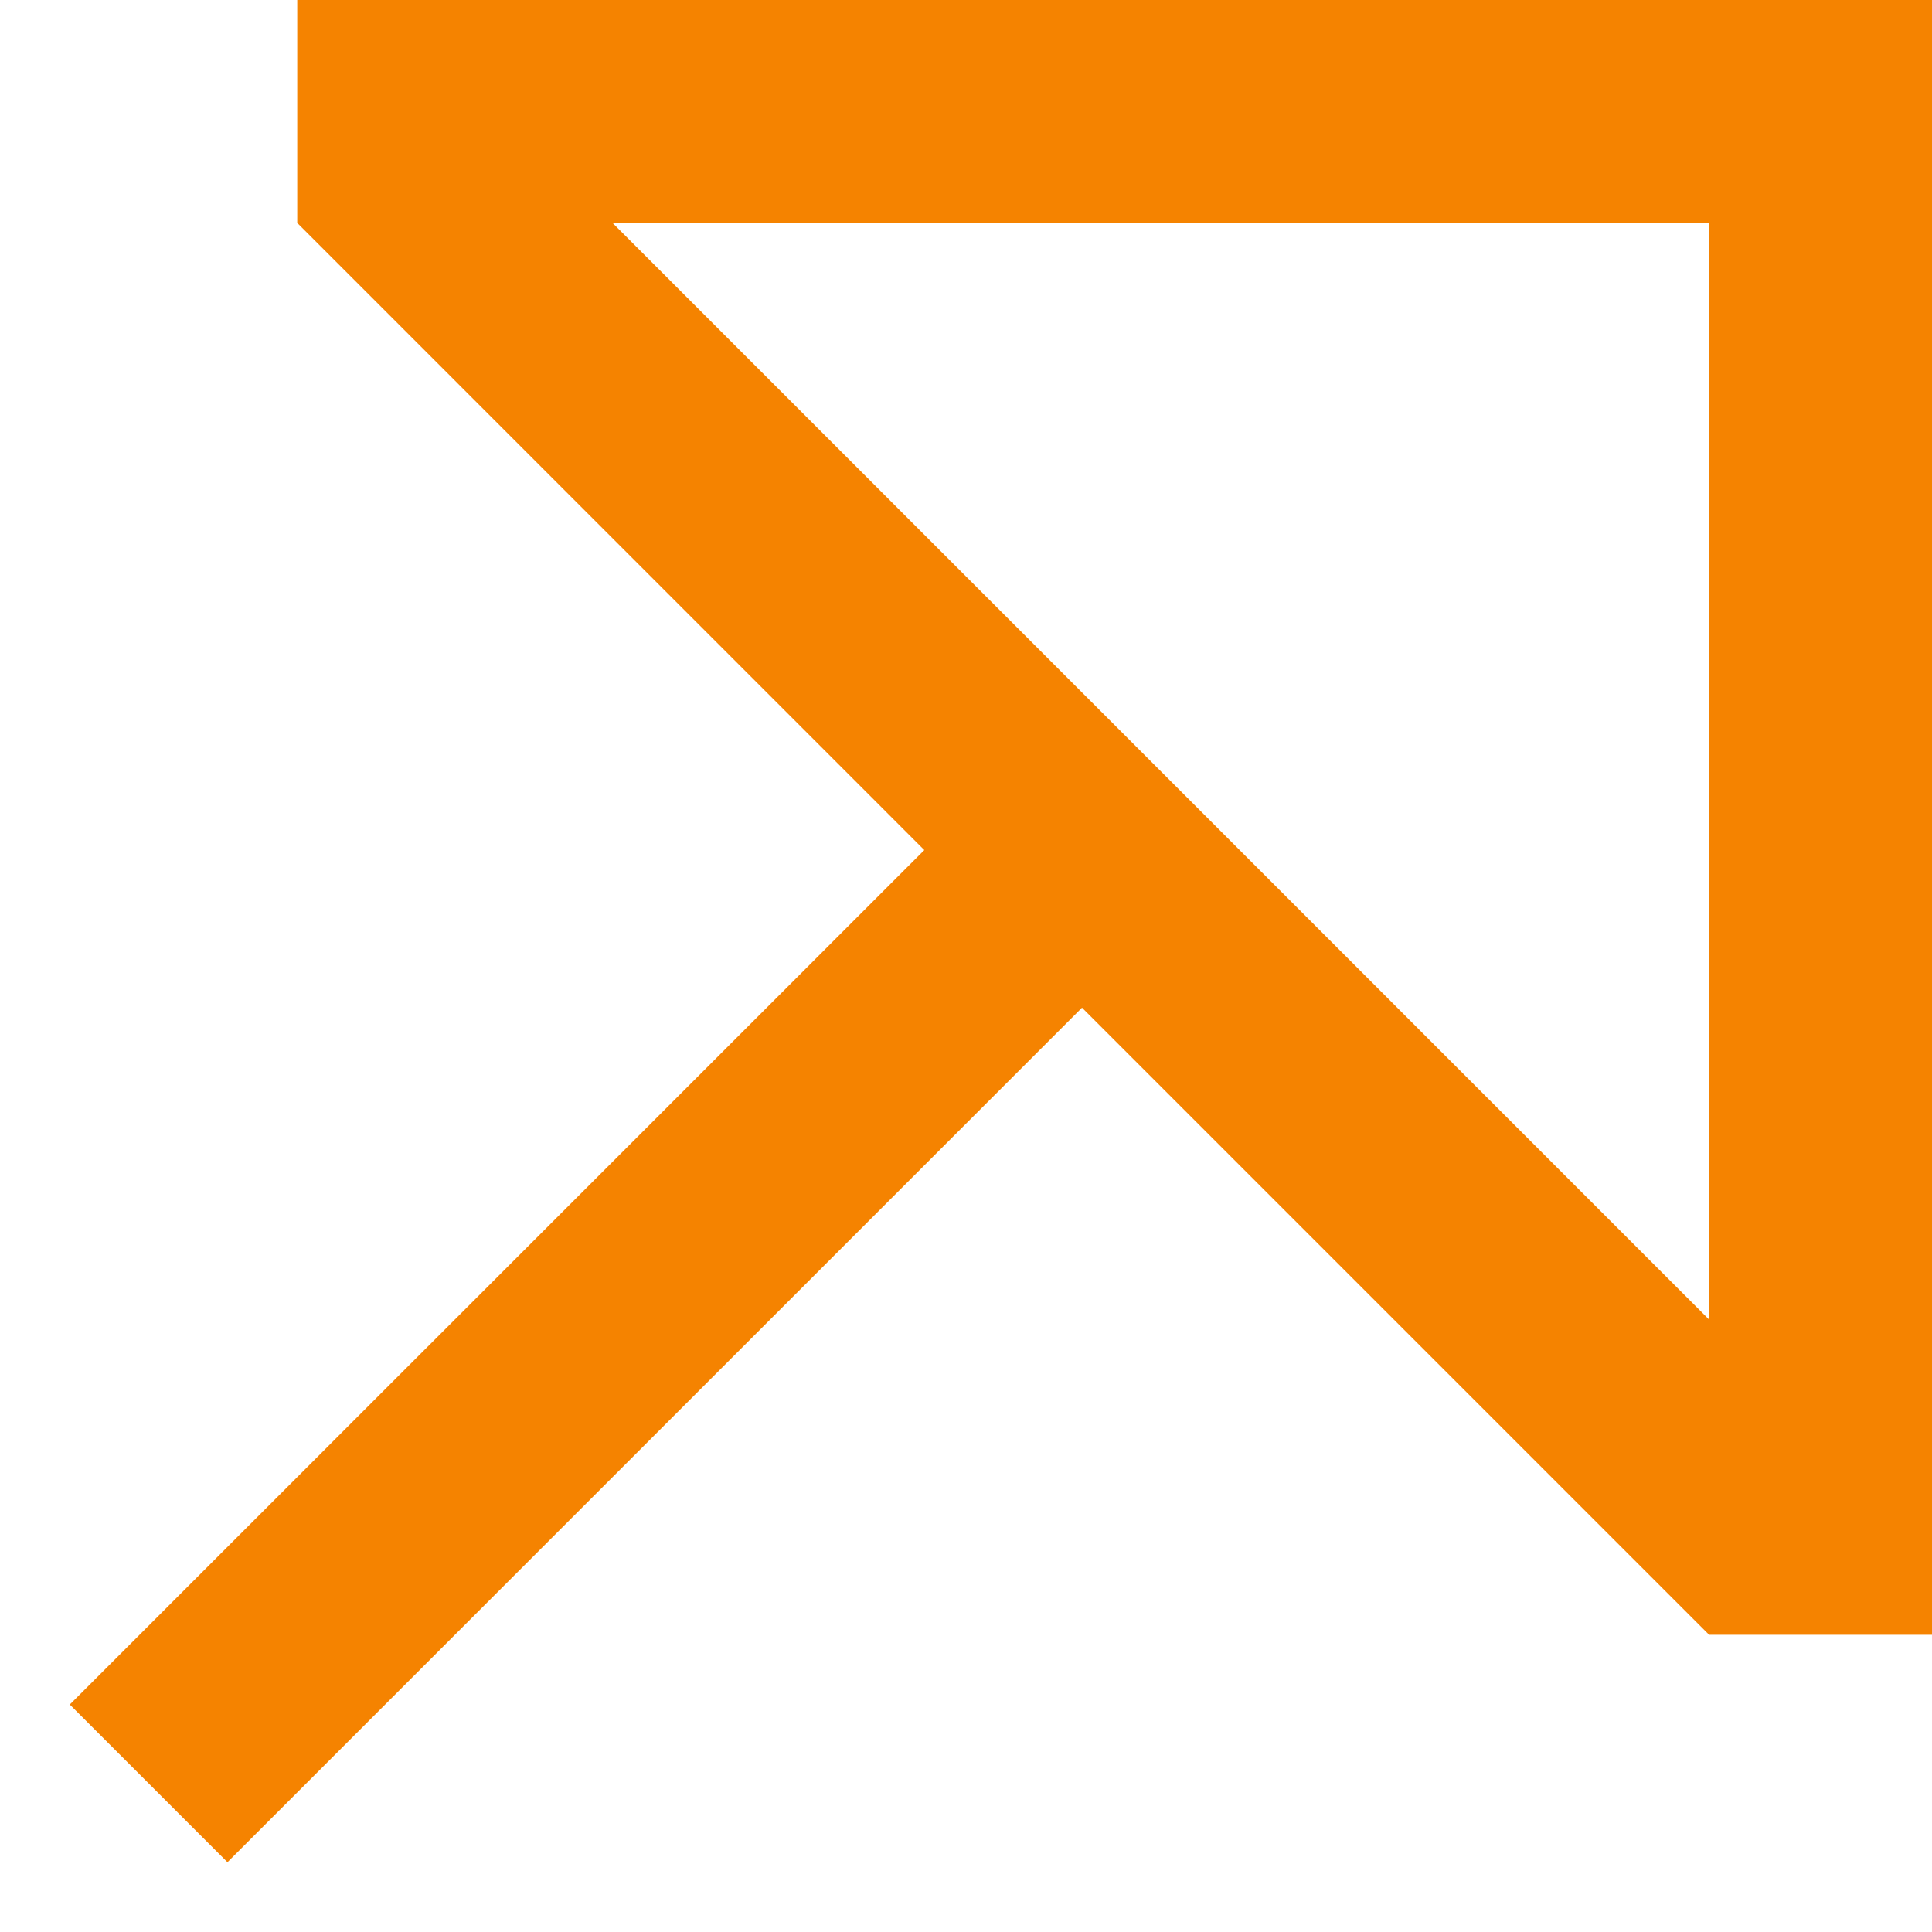
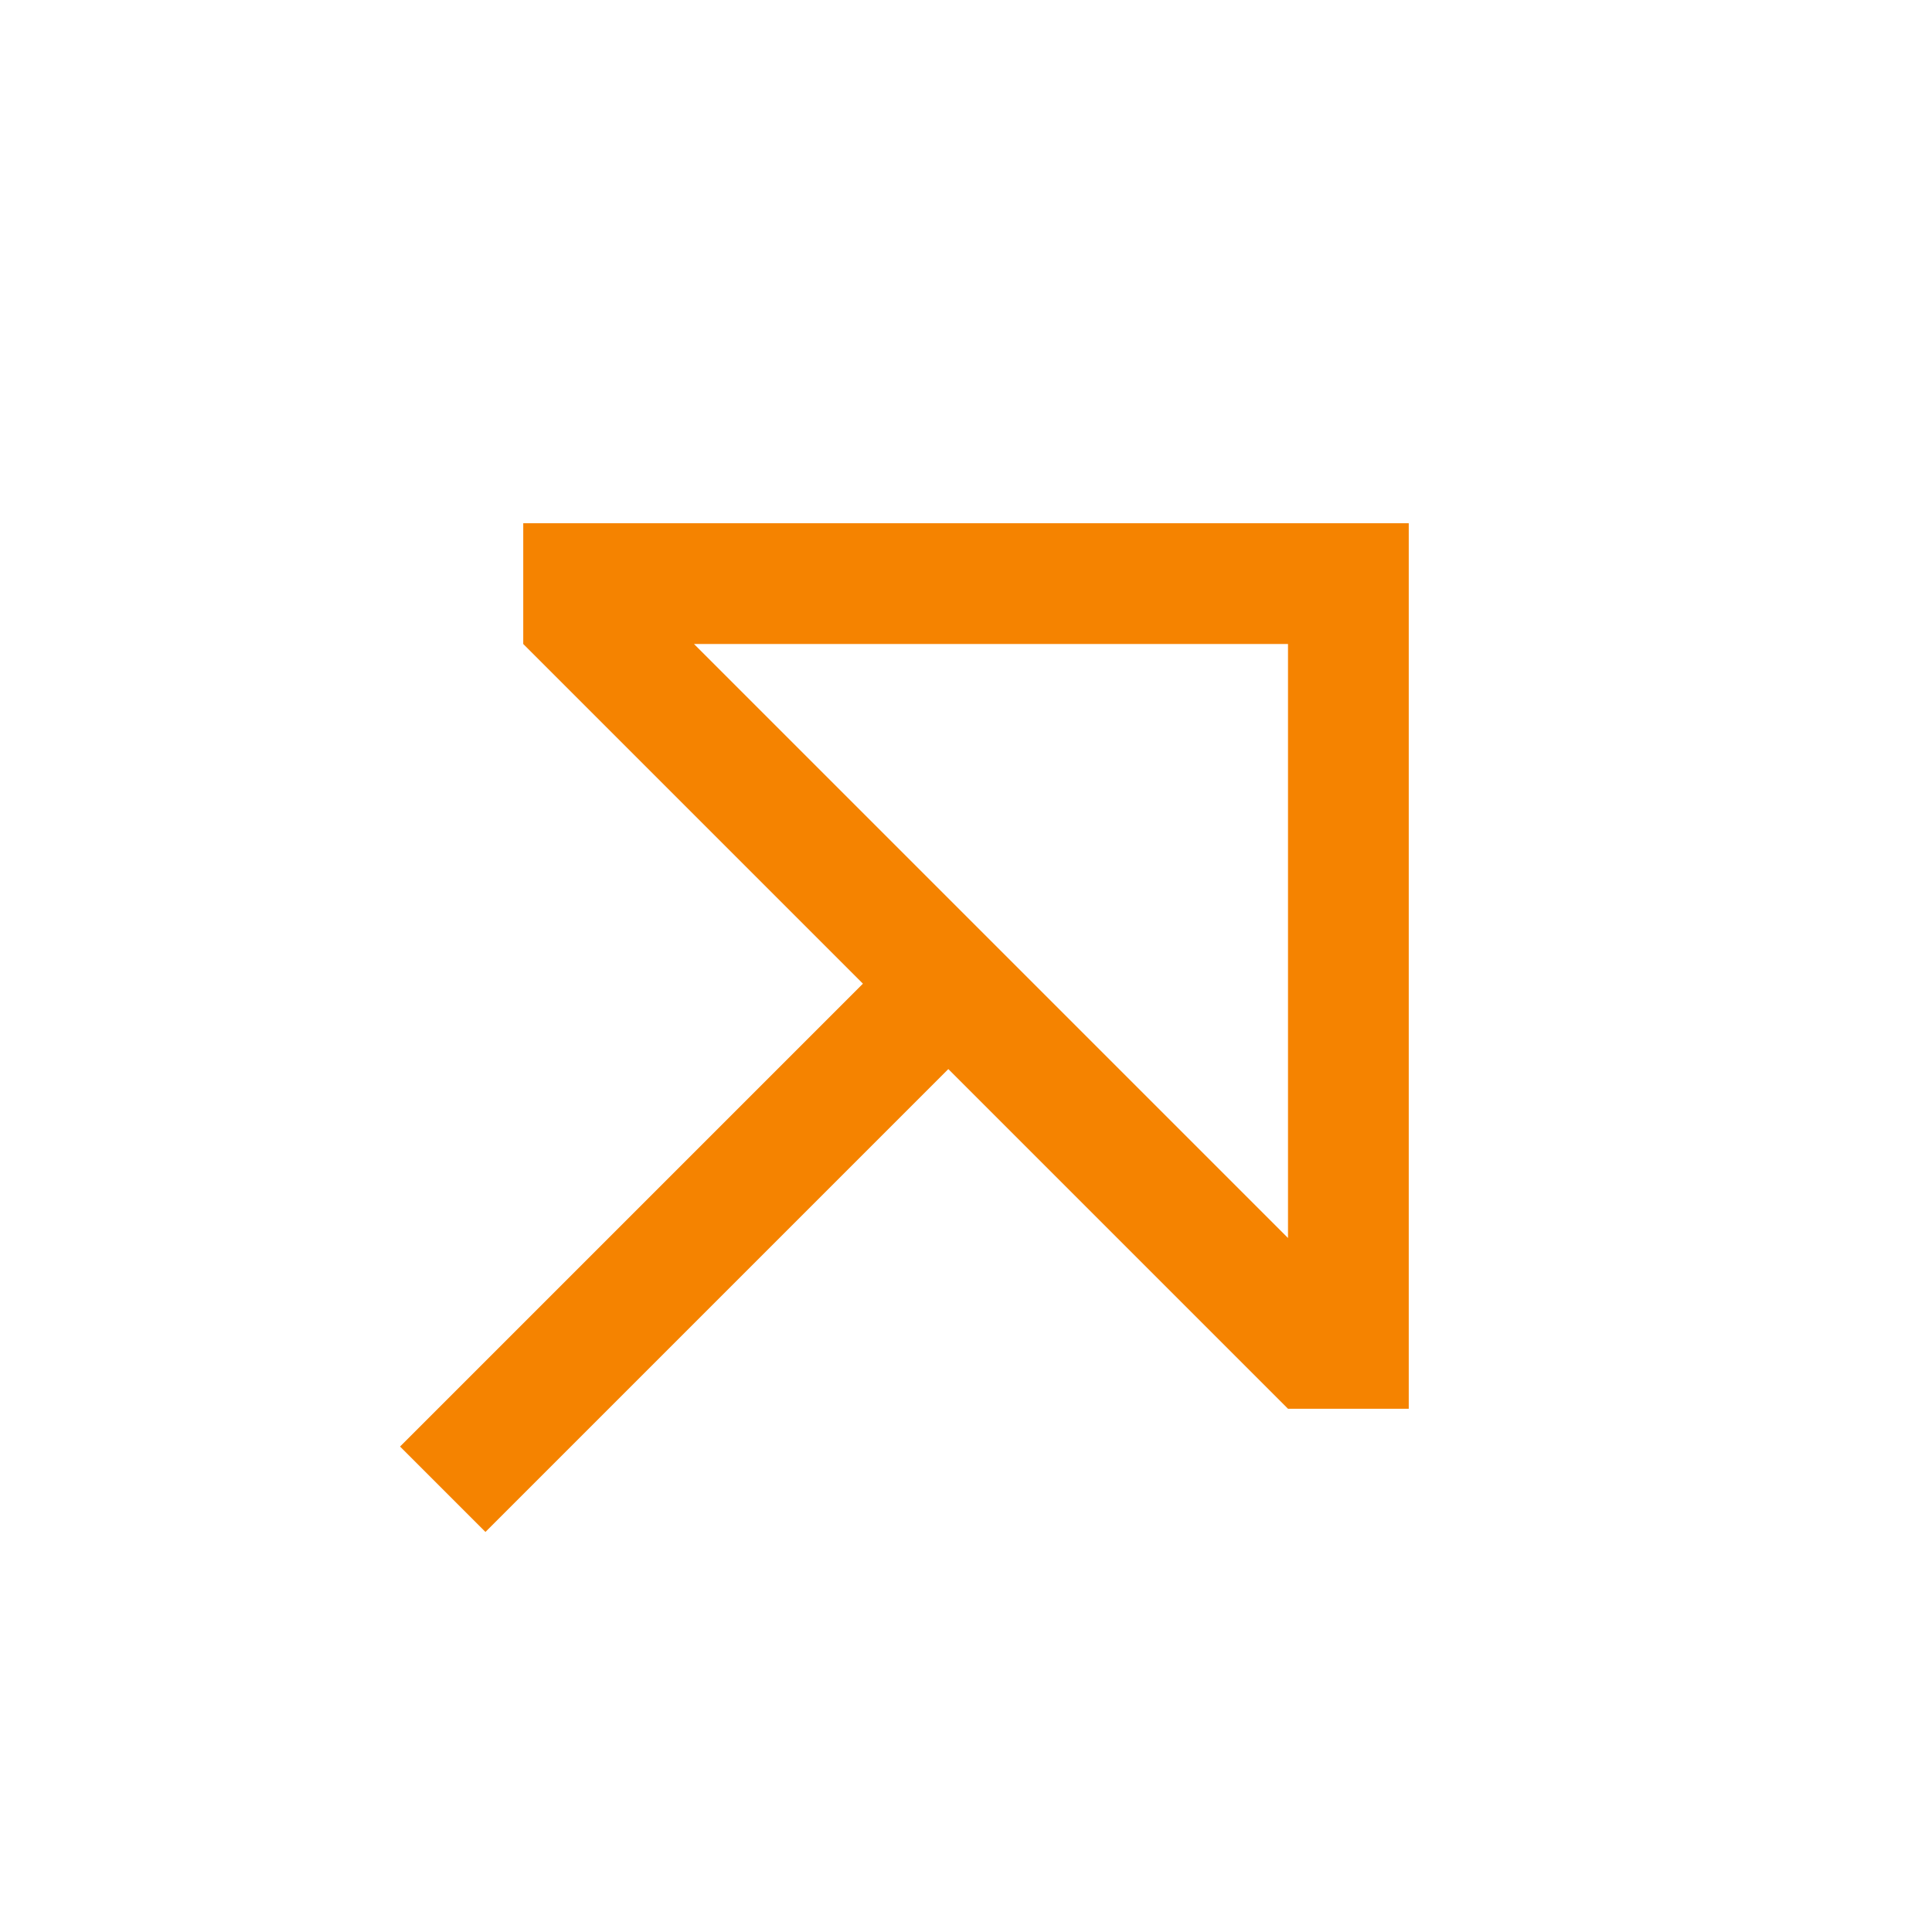
- <svg xmlns="http://www.w3.org/2000/svg" width="26" height="26" viewBox="0 0 26 26" fill="none">
-   <path fill-rule="evenodd" clip-rule="evenodd" d="M23 0H4L4 3L12.439 11.44L0.939 22.939L3.061 25.061L14.561 13.561L23 22H23H26V19V3V0H23ZM8.243 3L23 17.758V3H8.243Z" fill="#F58300" />
+ <svg xmlns="http://www.w3.org/2000/svg" width="48" height="48" viewBox="0 0 48 48" fill="none">
+   <path fill-rule="evenodd" clip-rule="evenodd" d="M32 13H13L13 16L21.439 24.439L9.939 35.939L12.061 38.061L23.561 26.561L32 35H32H35V32V16V13H32ZM17.242 16L32 30.758V16H17.242Z" fill="#F58300" />
</svg>
